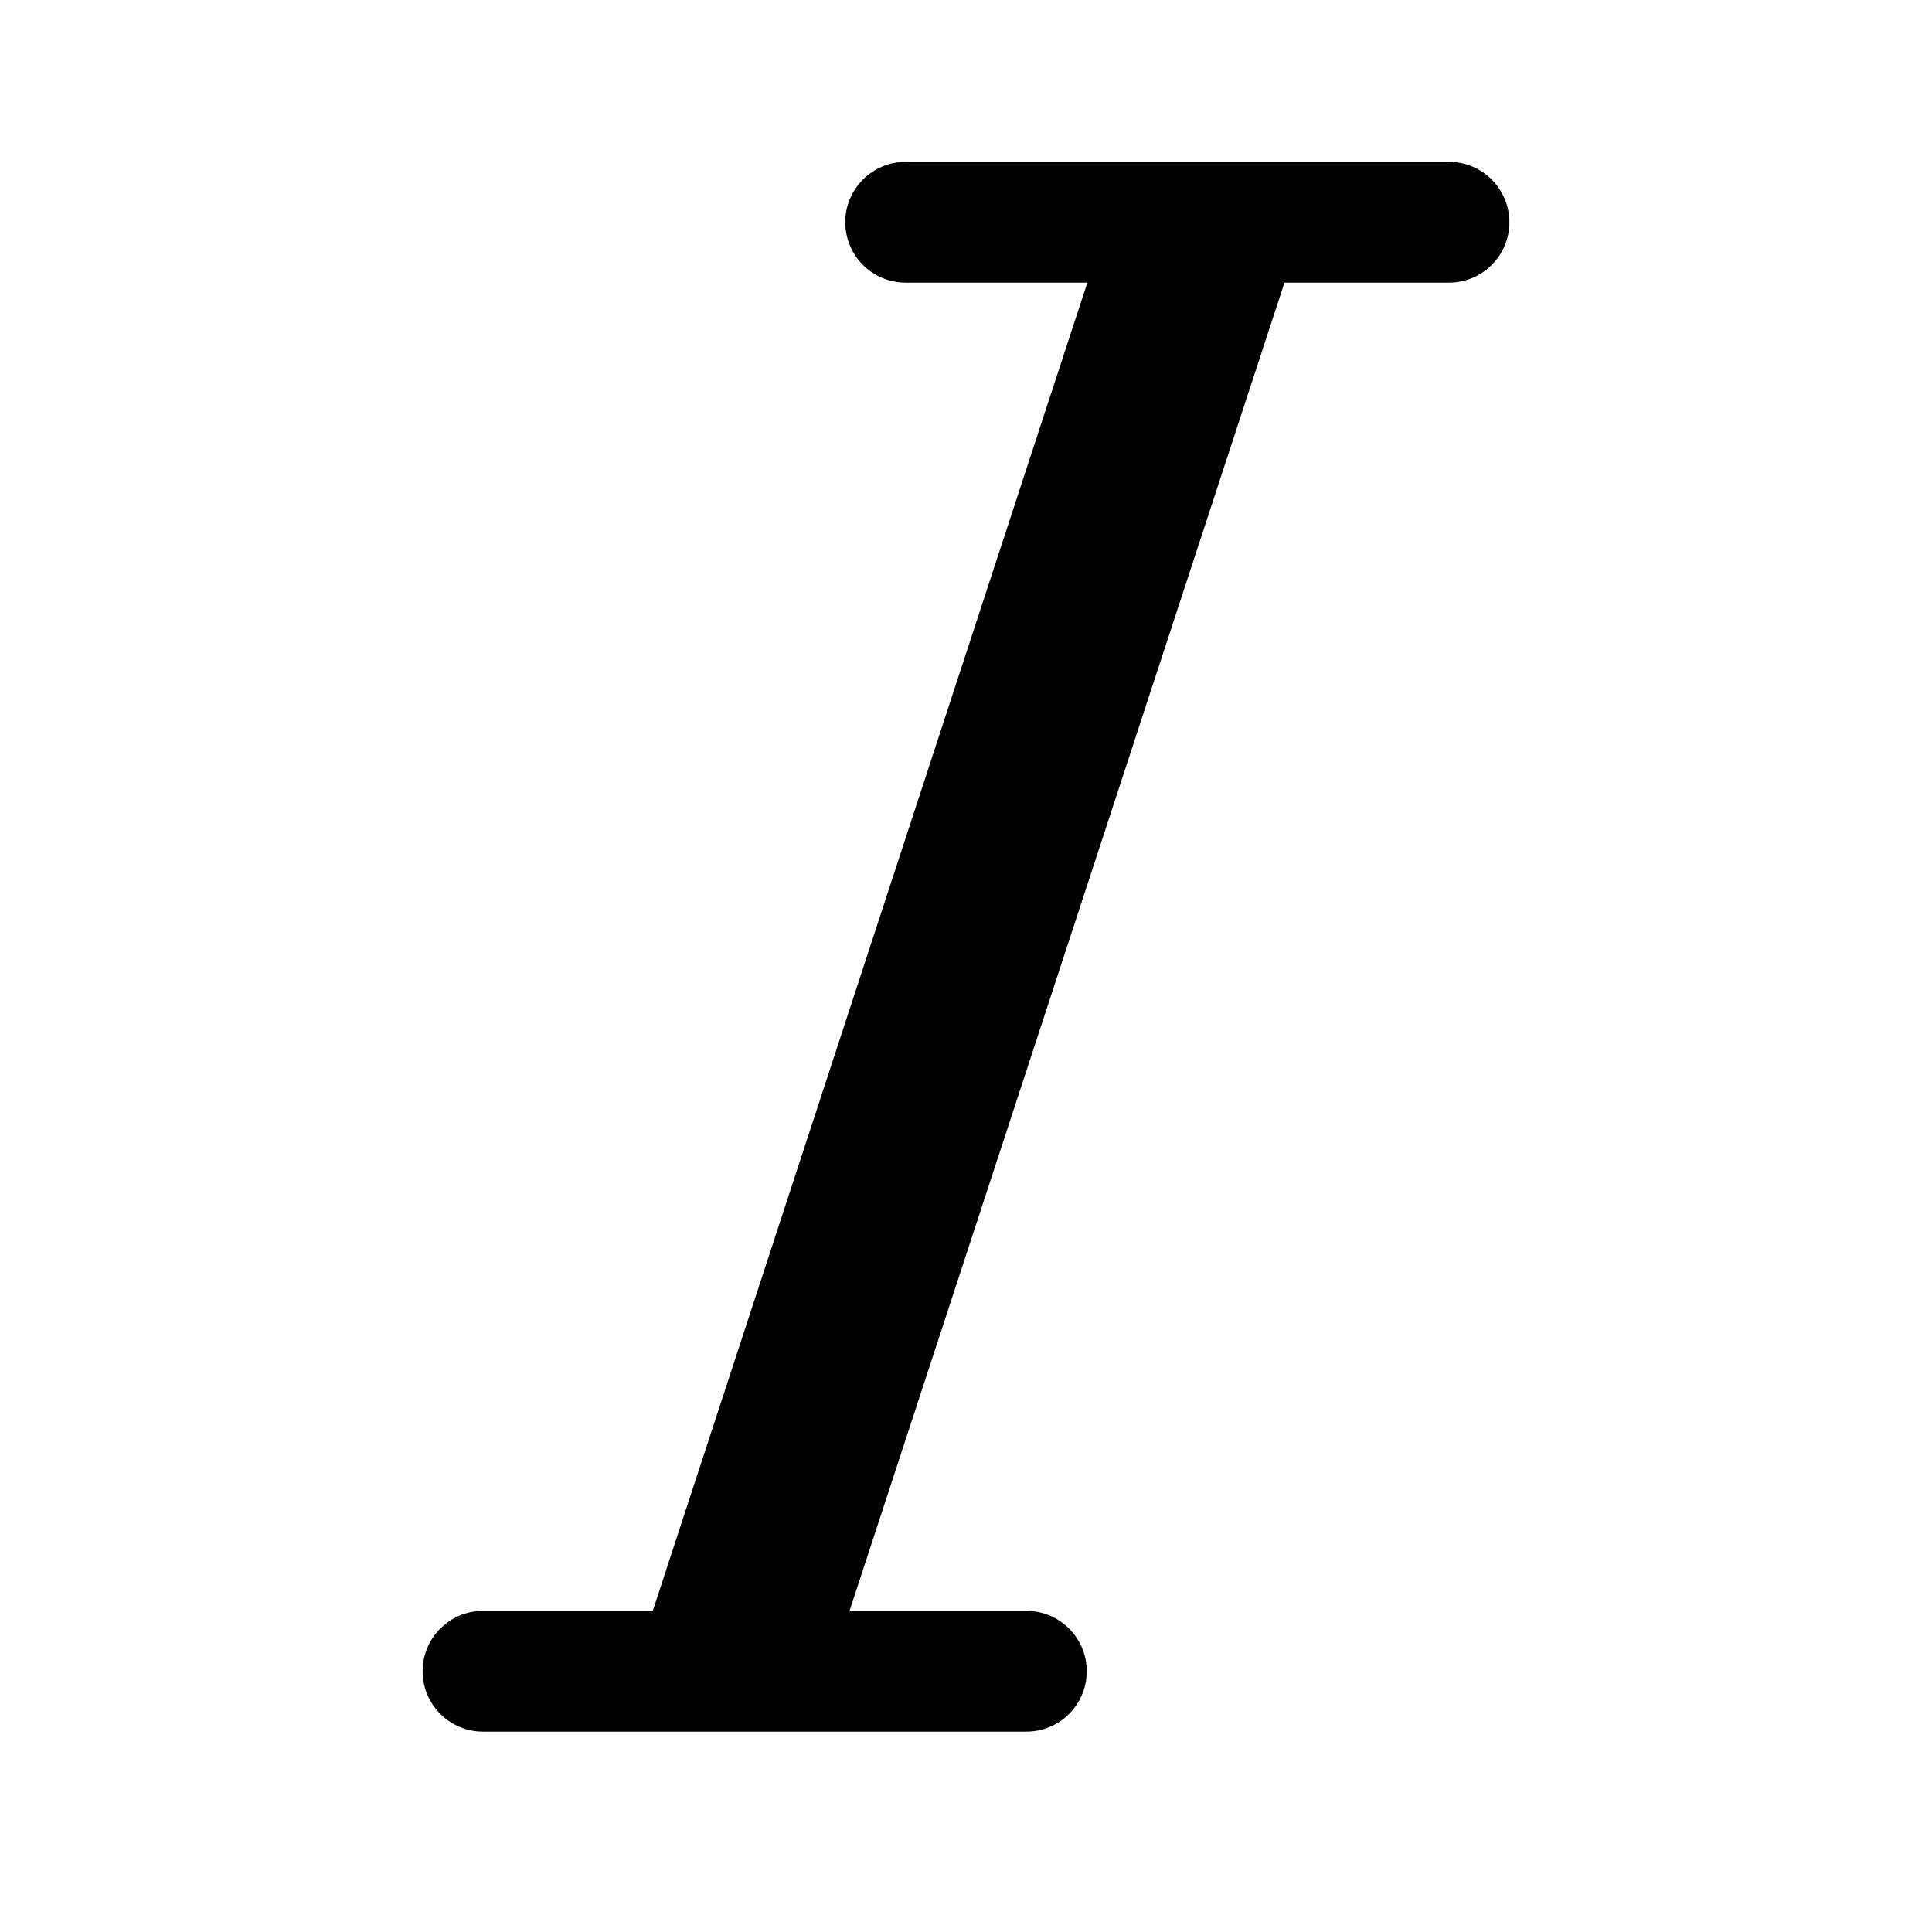
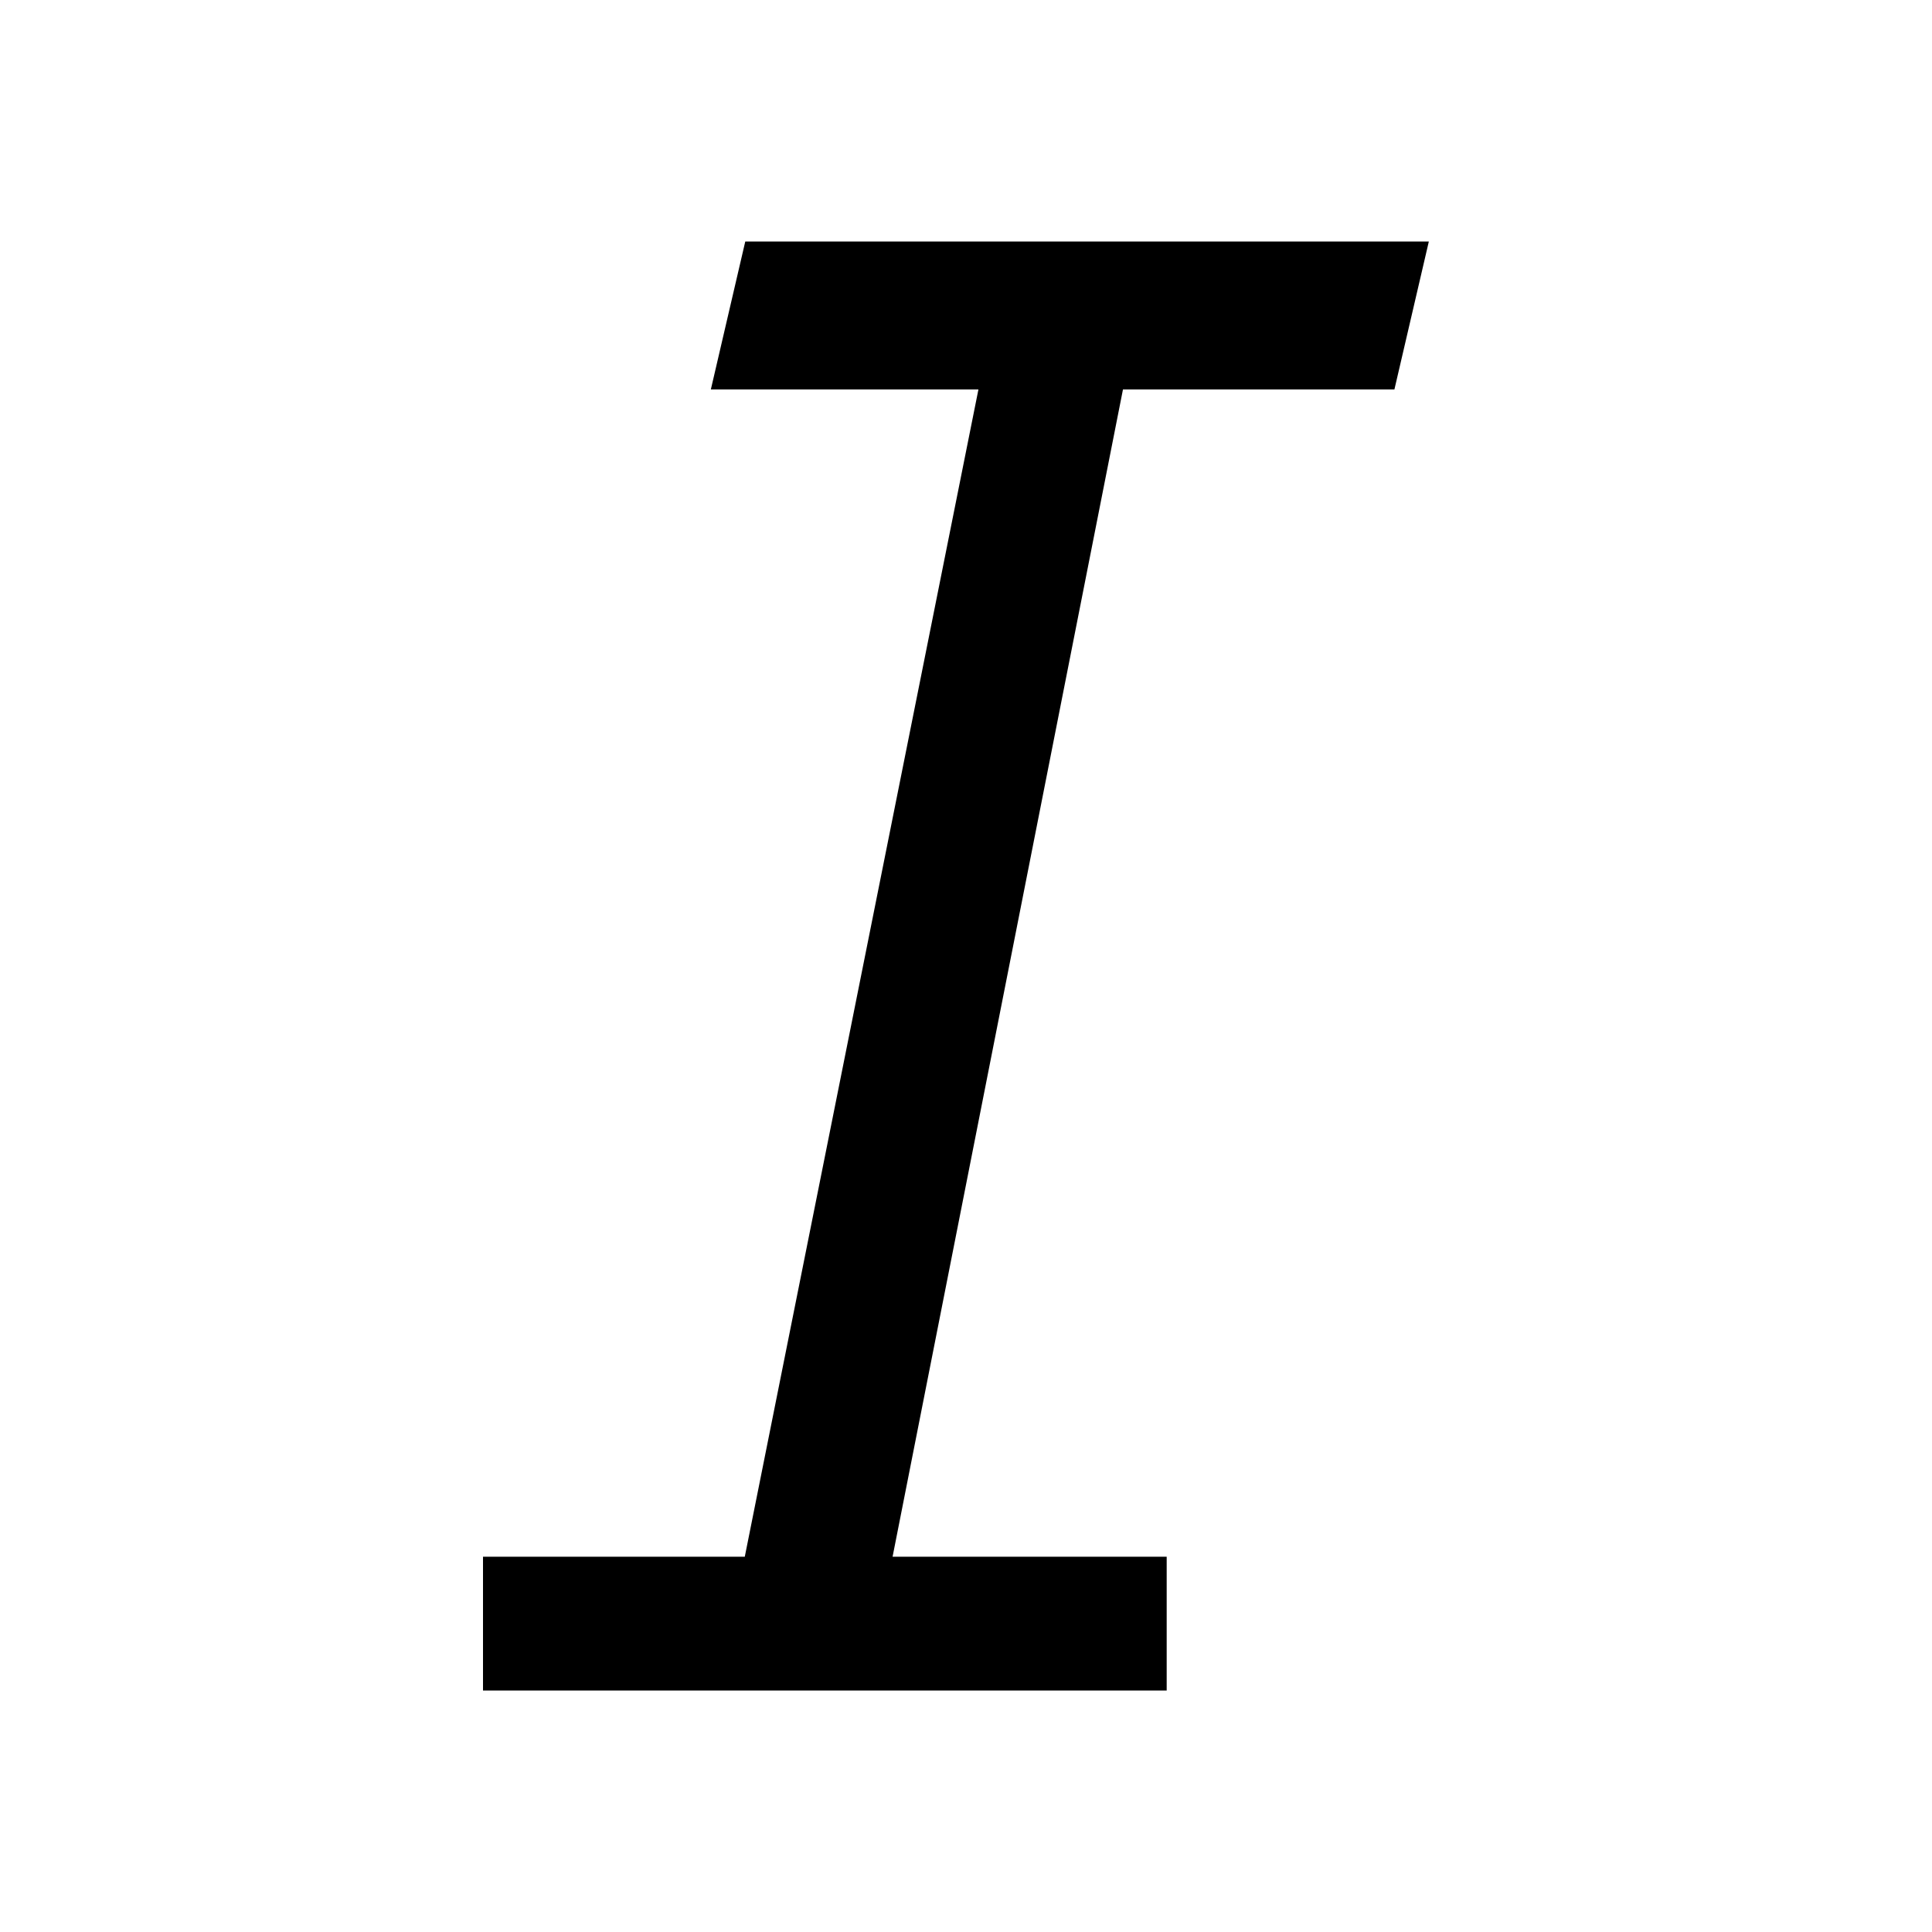
- <svg xmlns="http://www.w3.org/2000/svg" t="1677165367618" class="icon" viewBox="0 0 1024 1024" version="1.1" p-id="3534" width="16" height="16">
-   <path d="M768 85.792h-288a32 32 0 0 0 0 64h96.32l-230.336 704H256a32 32 0 0 0 0 64h288a32 32 0 0 0 0-64h-93.728l230.528-704H768a32 32 0 0 0 0-64z" p-id="3535" />
+ <svg xmlns="http://www.w3.org/2000/svg" t="1677688102689" class="icon" viewBox="0 0 1024 1024" version="1.1" p-id="6803" width="16" height="16">
+   <path d="M595.2 206.4l-122.112 618.688h145.28V896H256v-70.912h138.752l123.84-618.688H376.768L395.008 128h362.304l-18.24 78.4z" fill="#000000" p-id="6804" />
</svg>
